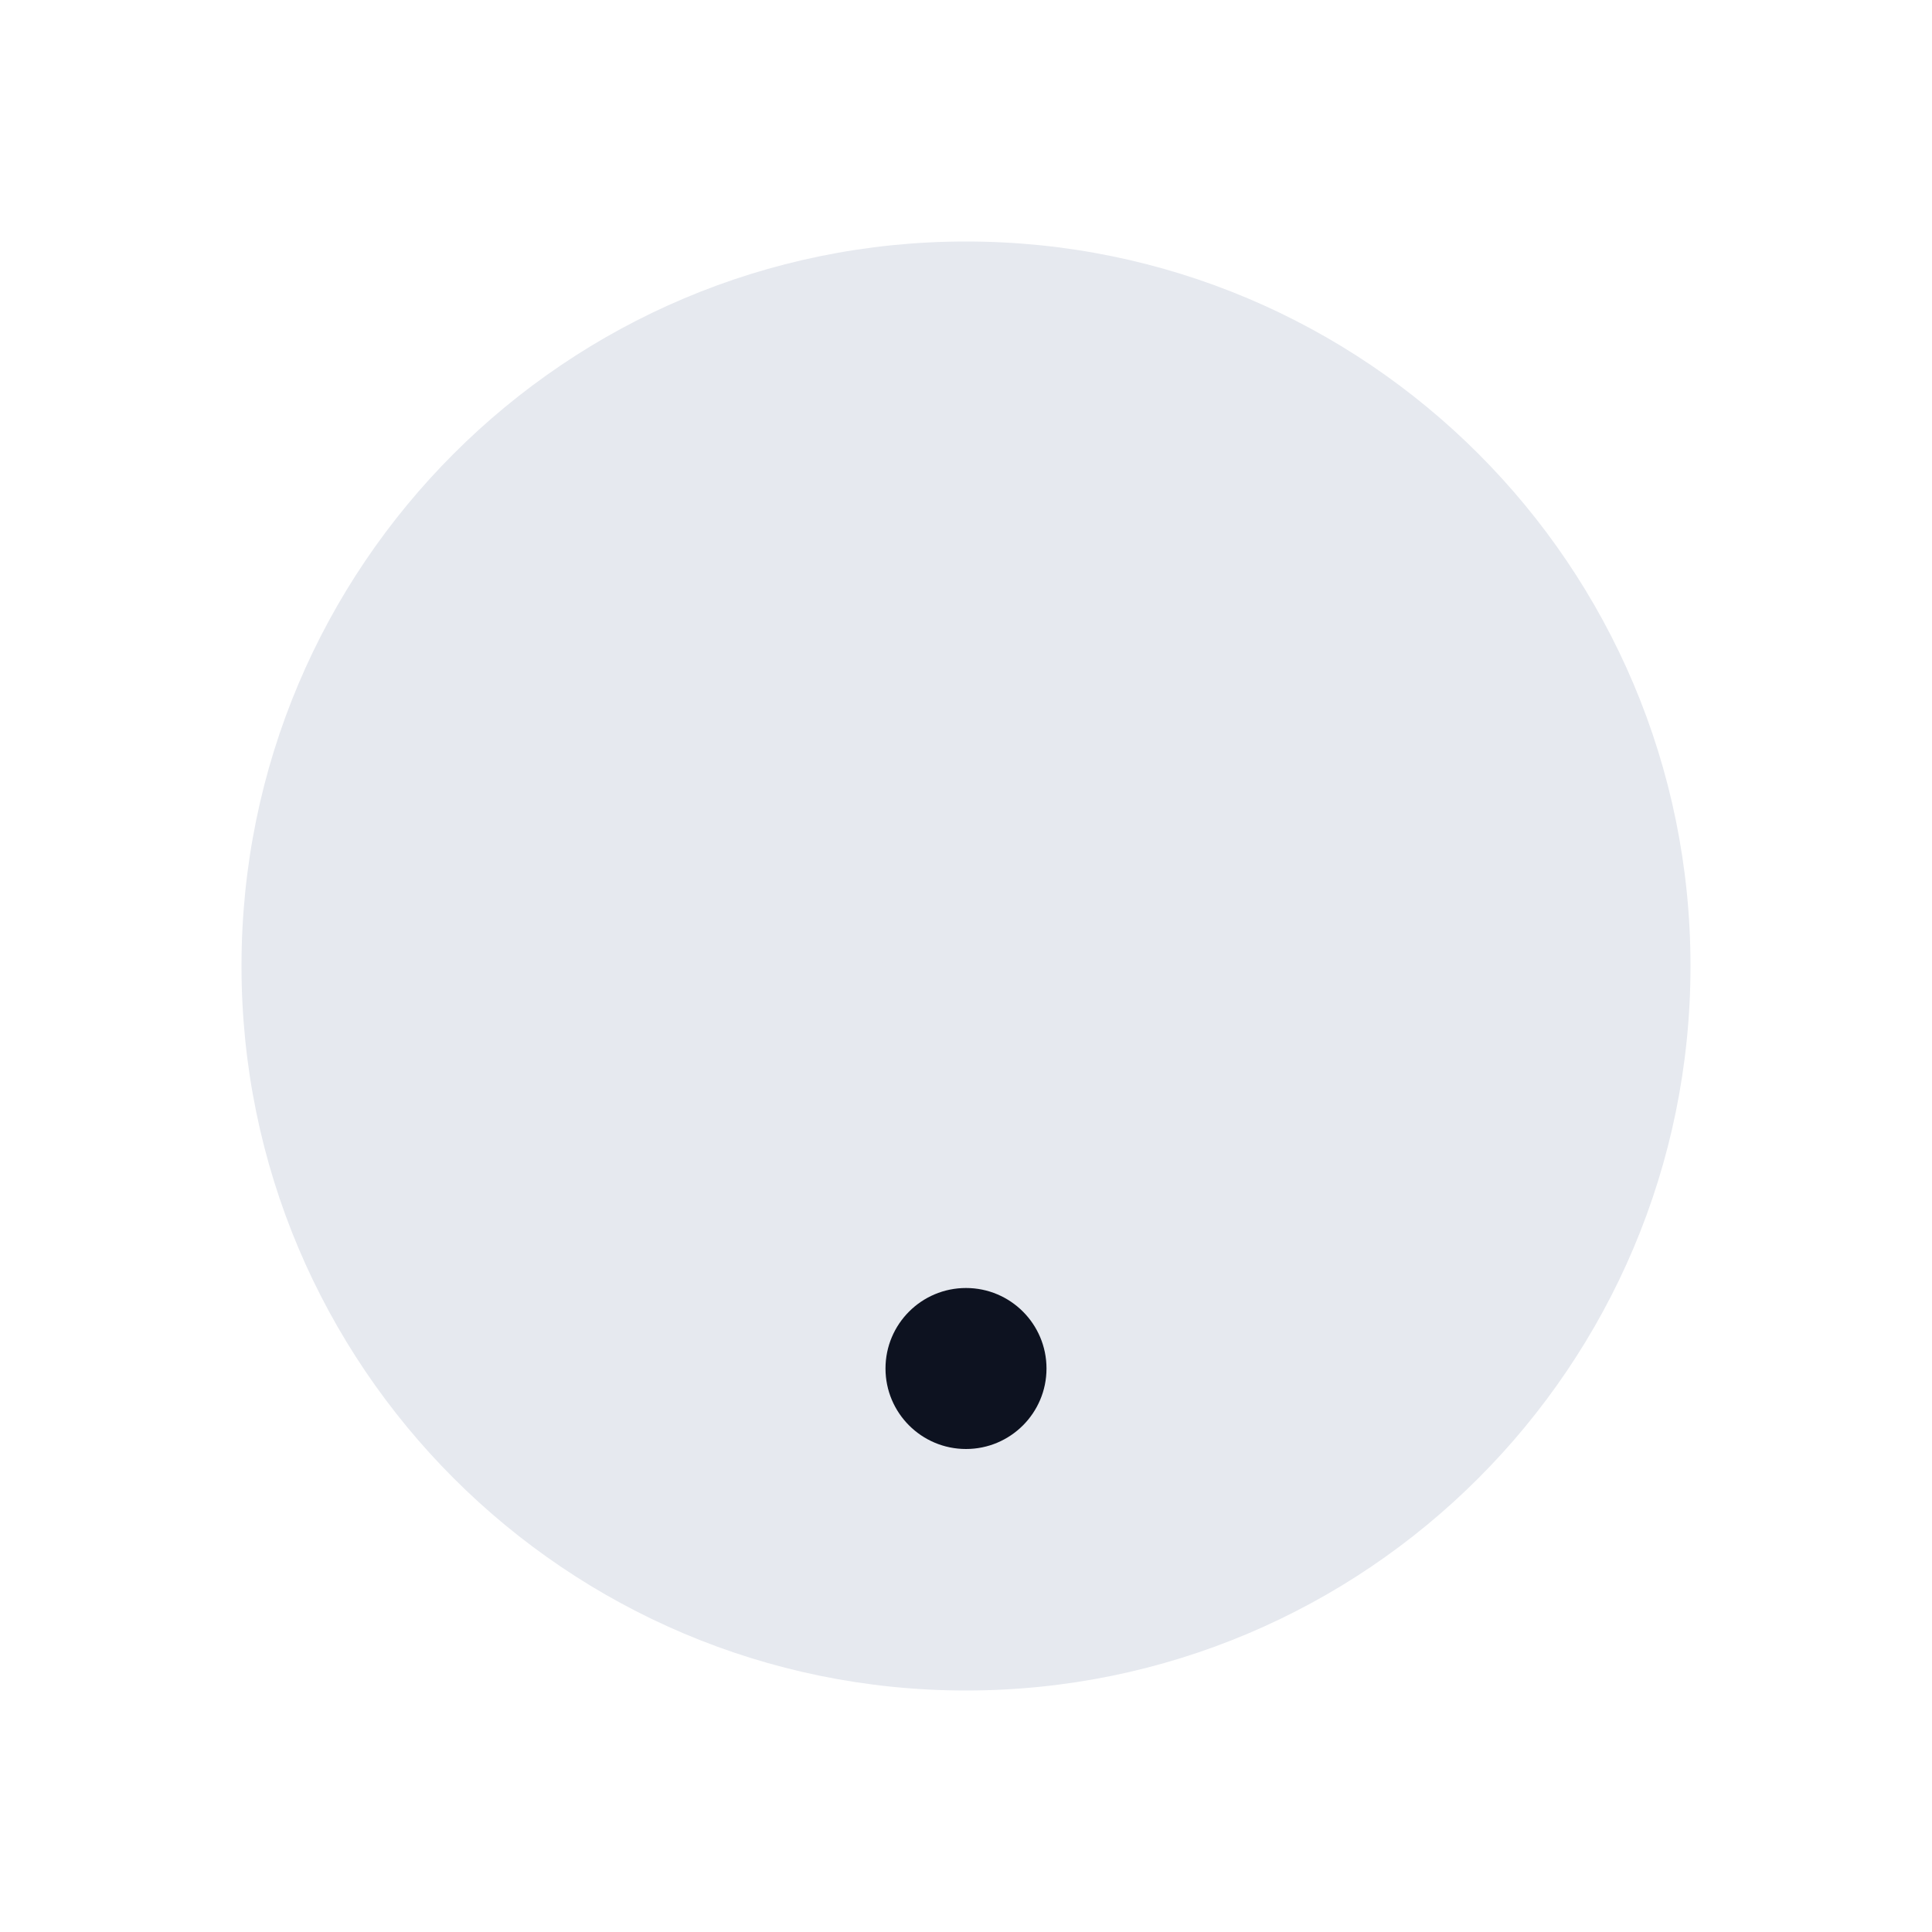
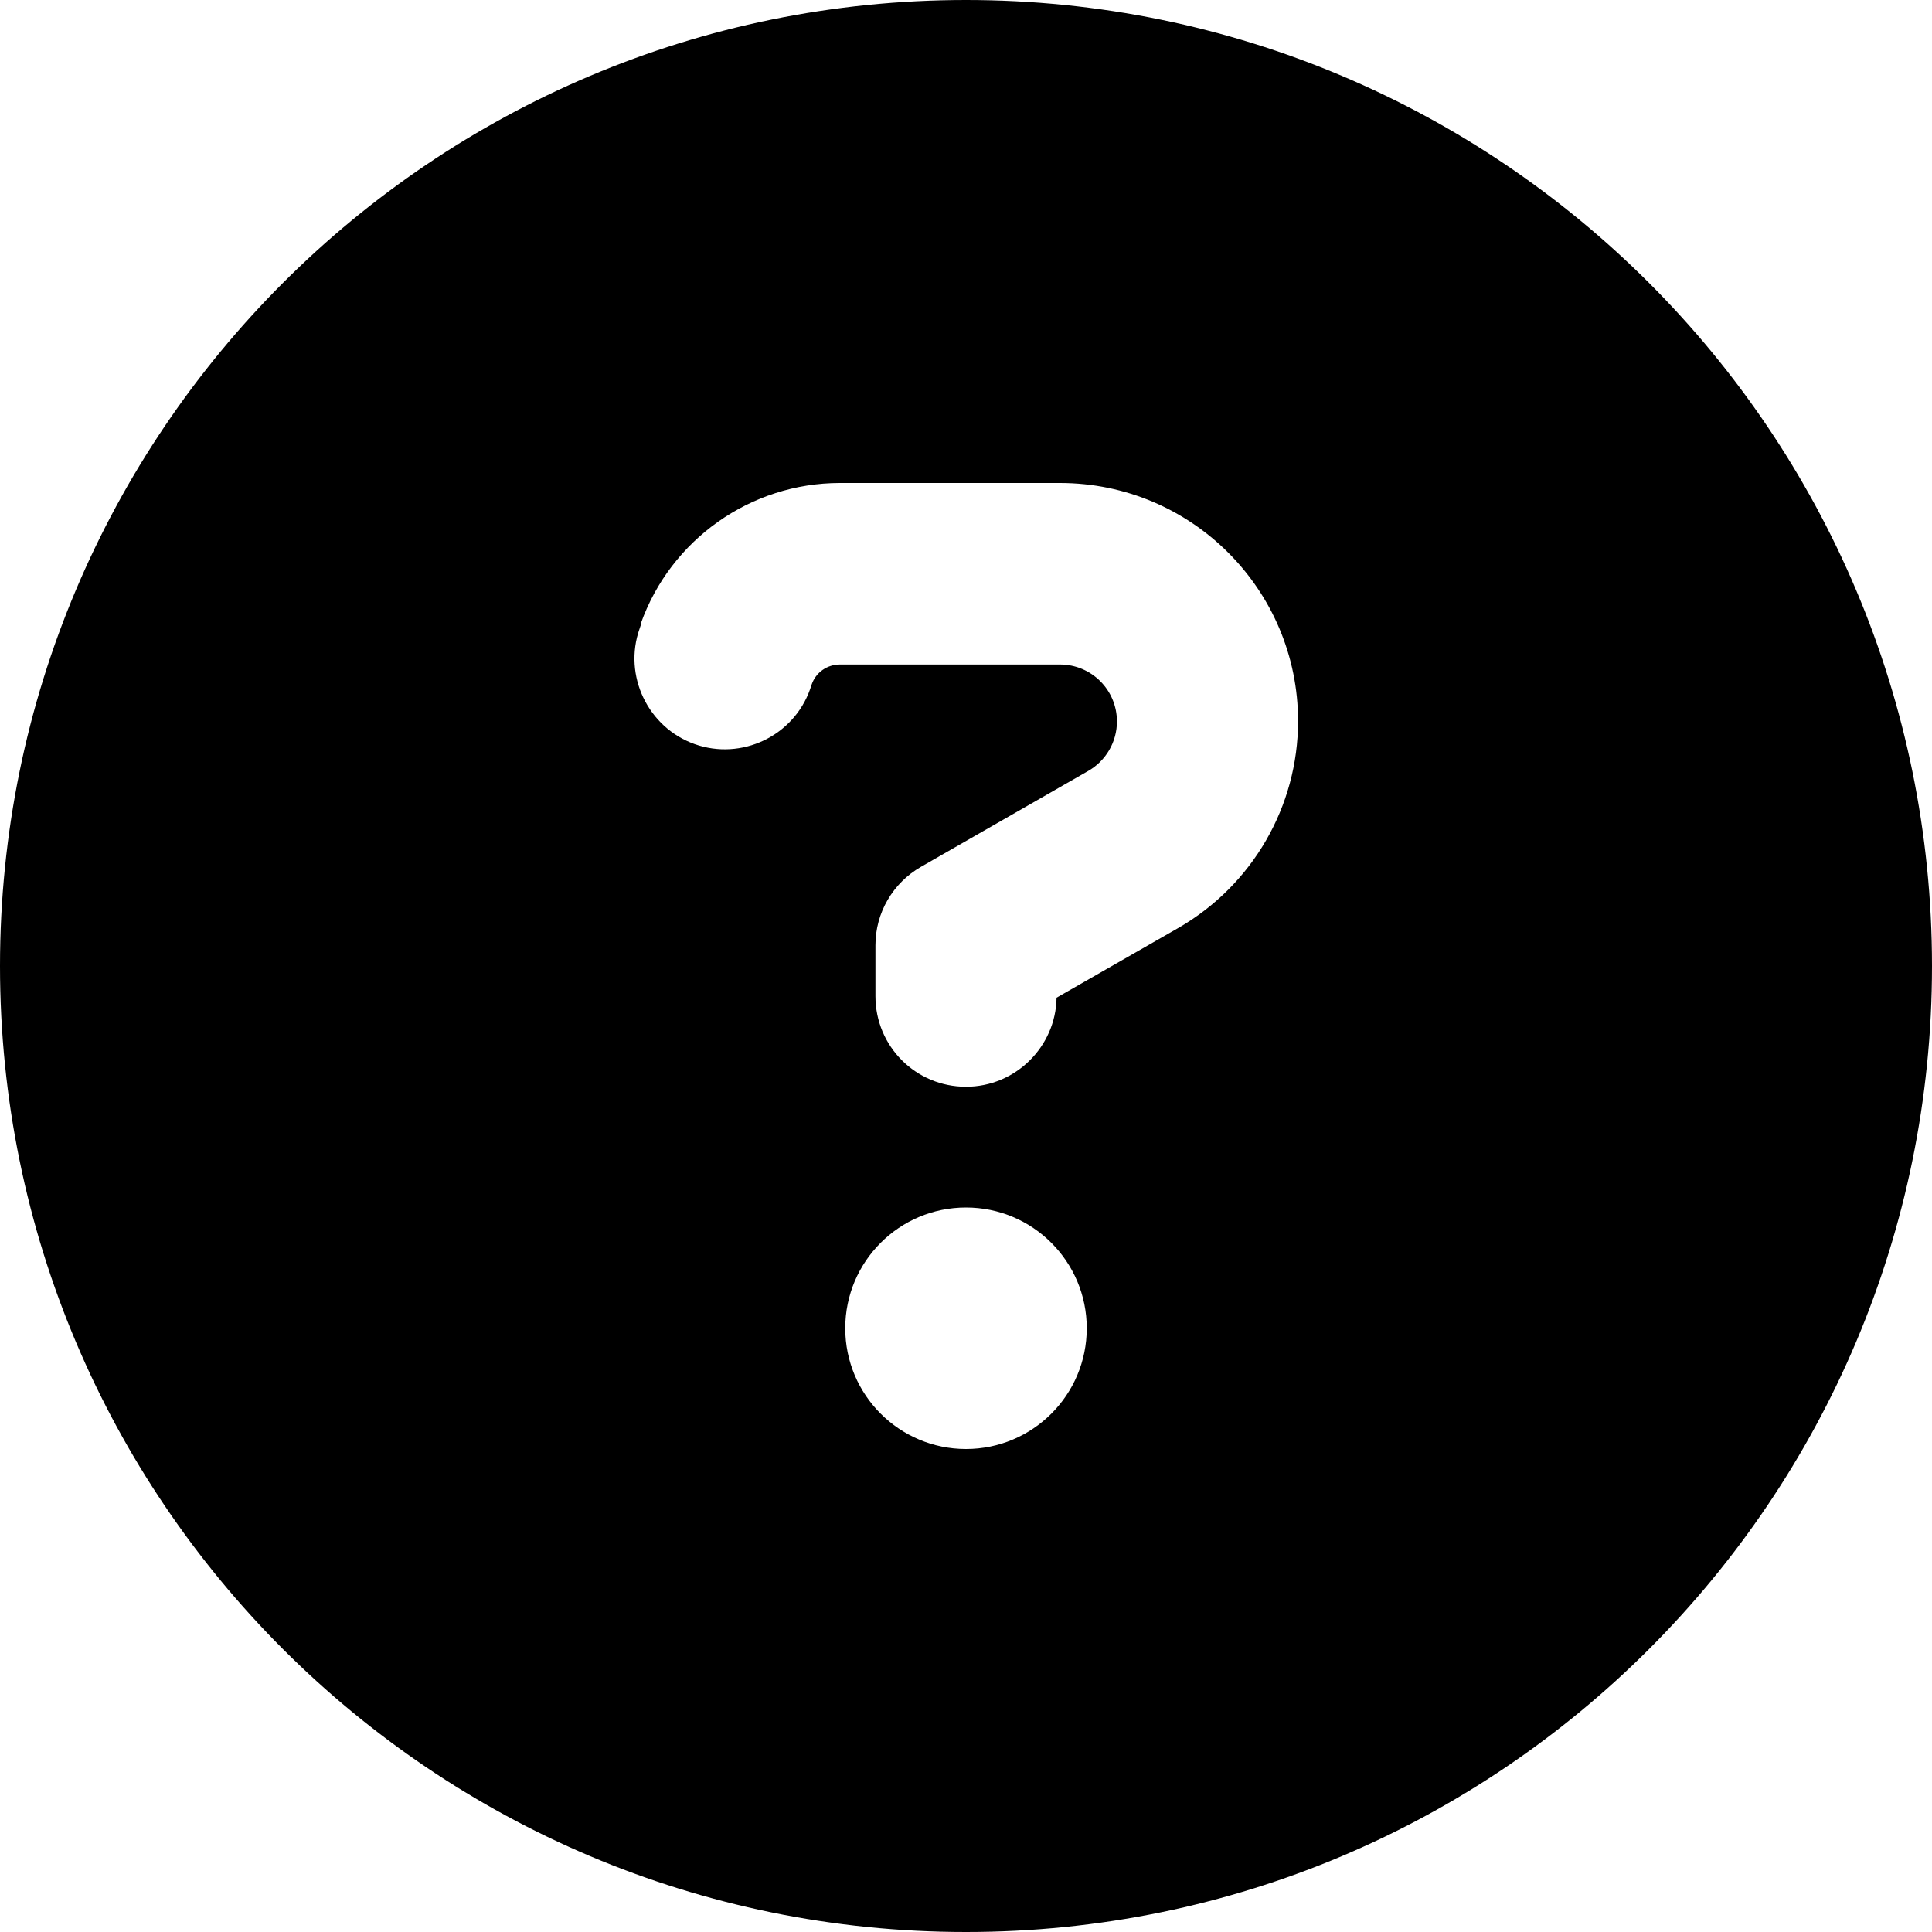
- <svg xmlns="http://www.w3.org/2000/svg" viewBox="0 0 24 24" fill="#e6e9ef" stroke="none">
-   <circle cx="12" cy="12" r="9" />
-   <path d="M9.5 9.5a2.5 2.5 0 1 1 3.9 2 3 3 0 0 0-1.4 2.2" />
-   <circle cx="12" cy="17" r="1" fill="#0d1220" />
+ <svg xmlns="http://www.w3.org/2000/svg" viewBox="0 0 512 512">
+   <path d="M256 512A256 256 0 1 0 256 0a256 256 0 1 0 0 512zM169.8 165.3c7.9-22.3 29.1-37.3 52.8-37.3l58.3 0c34.9 0 63.1 28.3 63.1 63.1c0 22.6-12.1 43.5-31.7 54.8L280 264.4c-.2 13-10.9 23.6-24 23.6c-13.3 0-24-10.7-24-24l0-13.5c0-8.6 4.6-16.5 12.1-20.8l44.3-25.4c4.7-2.7 7.6-7.7 7.6-13.1c0-8.4-6.8-15.1-15.1-15.1l-58.3 0c-3.4 0-6.4 2.1-7.5 5.3l-.4 1.2c-4.4 12.5-18.2 19-30.6 14.6s-19-18.2-14.6-30.6l.4-1.2zM224 352a32 32 0 1 1 64 0 32 32 0 1 1 -64 0z" />
</svg>
